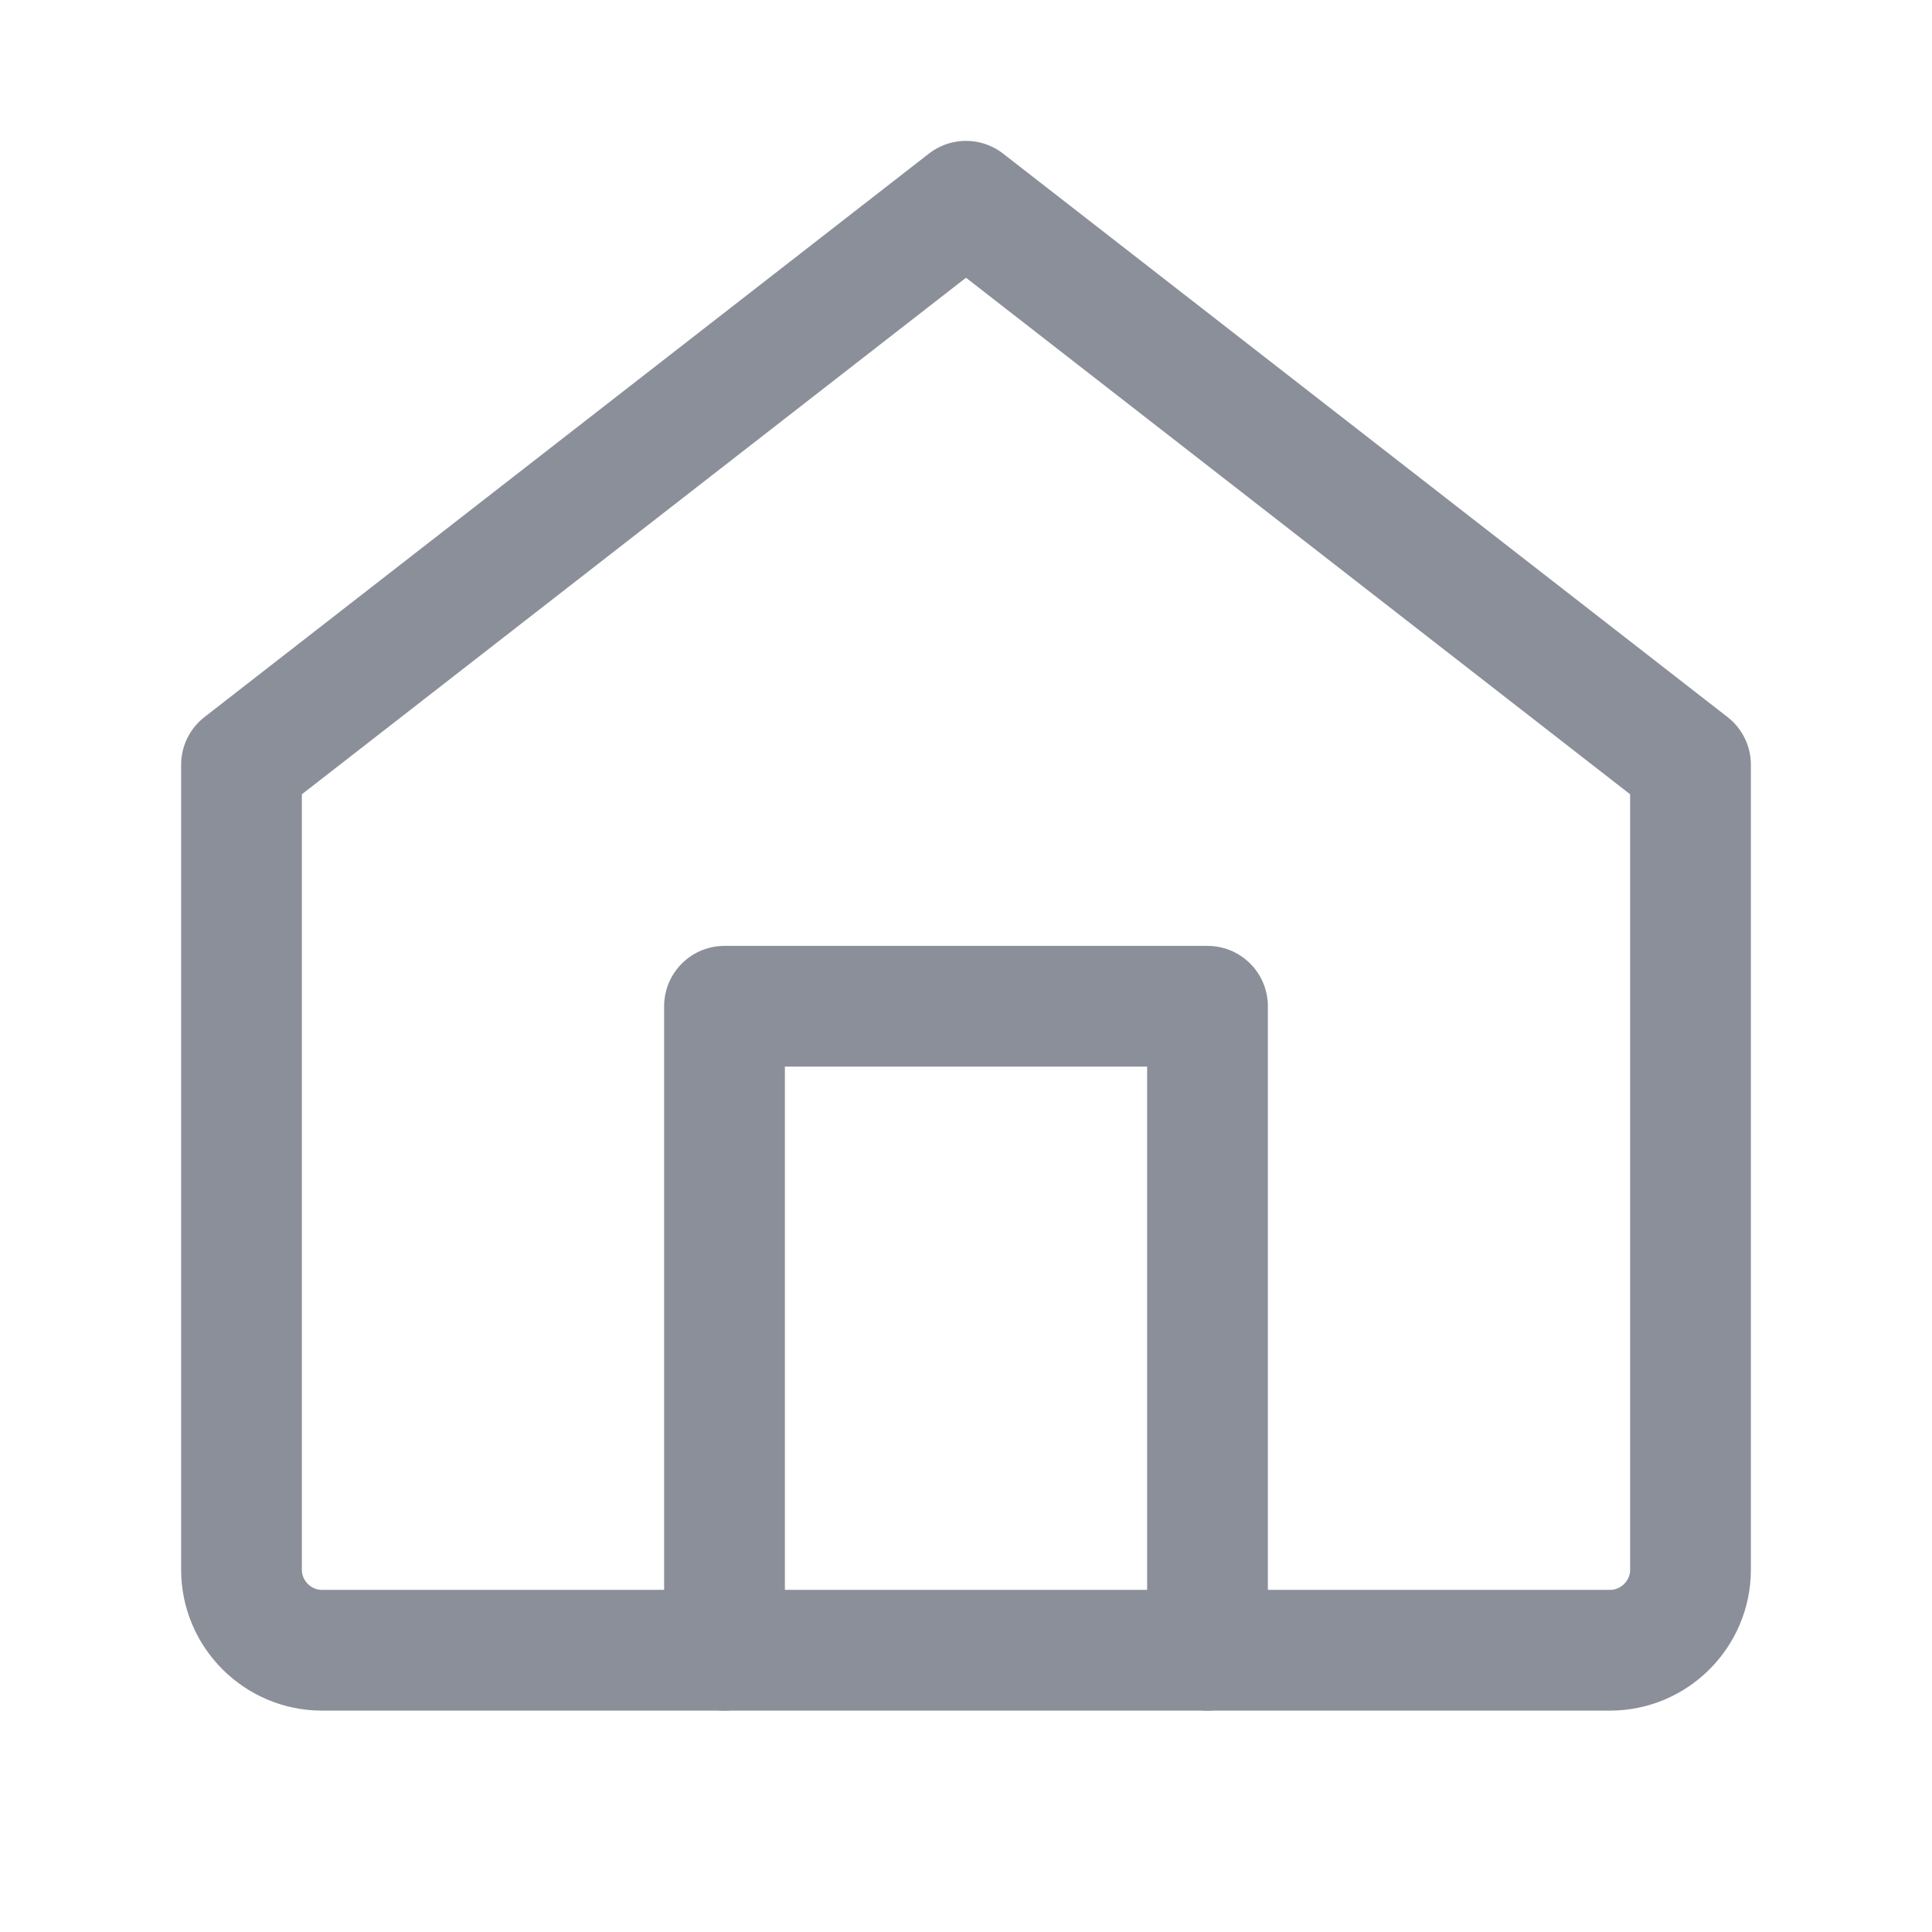
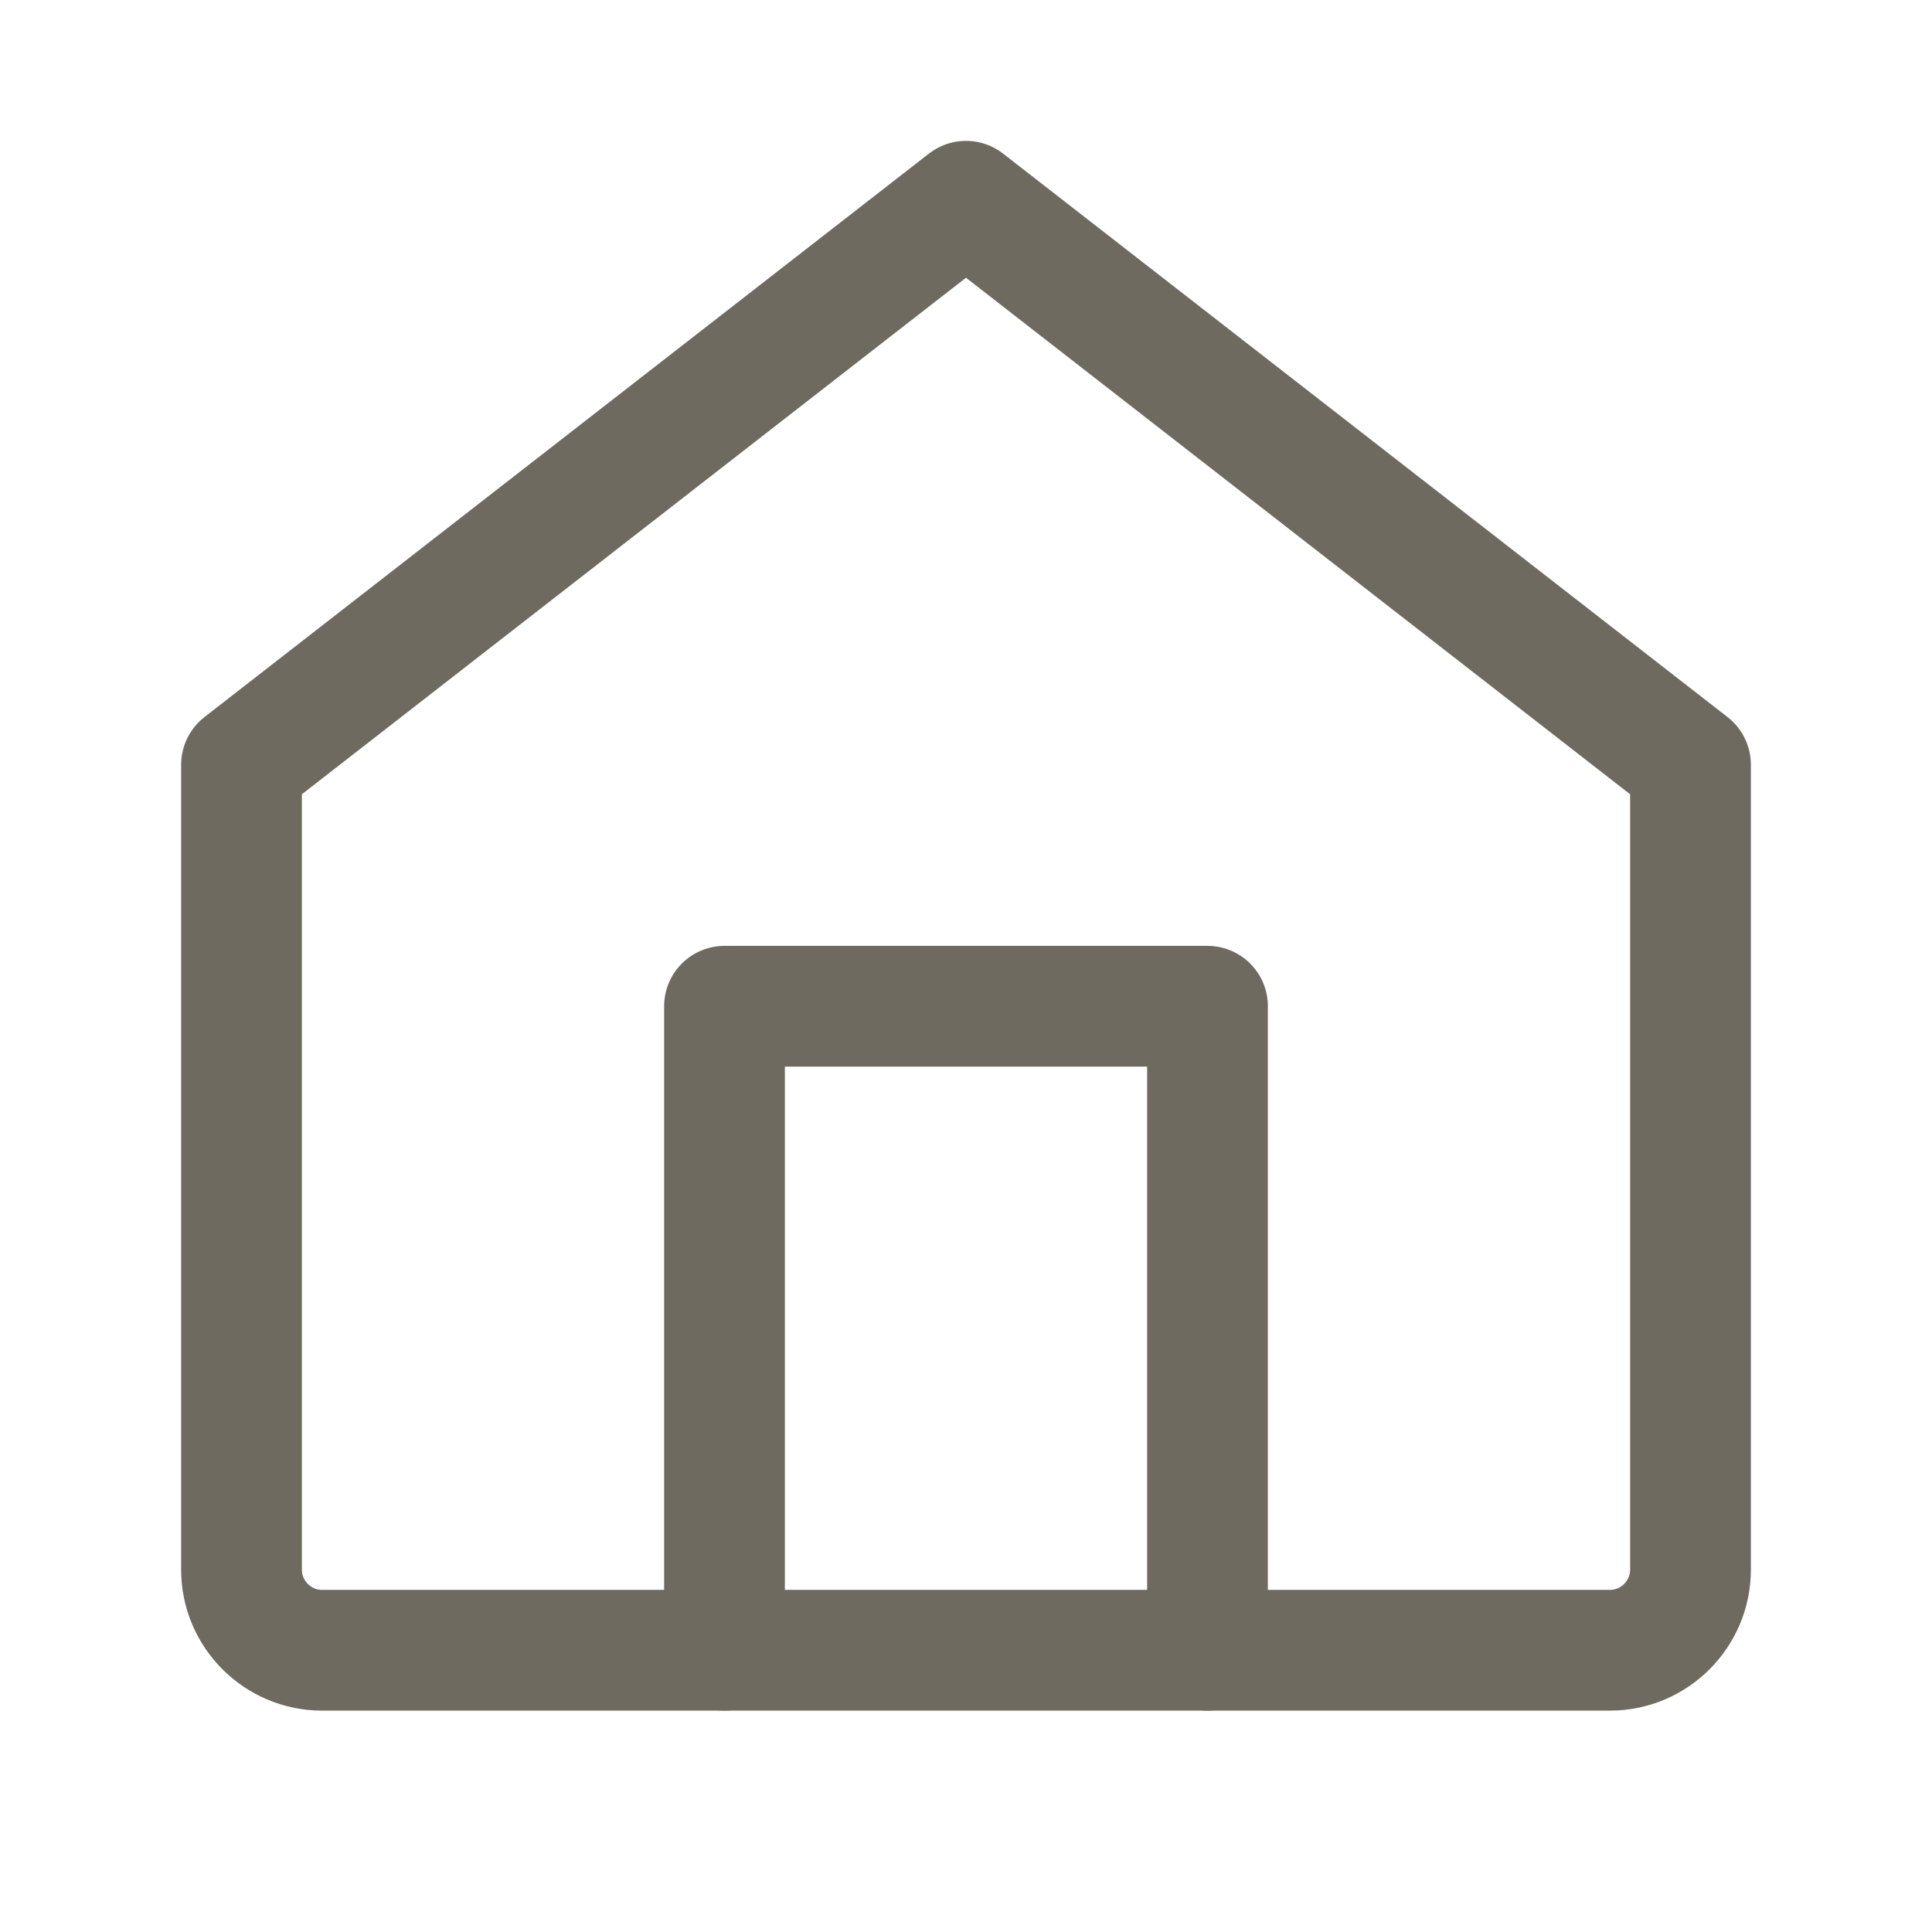
<svg xmlns="http://www.w3.org/2000/svg" viewBox="0 0 48 48" fill="none">
-   <path d="M6 19L24 5L42 19V39C42 40.1 41.1 41 40 41H8C6.9 41 6 40.1 6 39V19Z" stroke="#8A8F99" stroke-width="3" stroke-linecap="round" stroke-linejoin="round" />
-   <path d="M18 41V25H30V41" stroke="#8A8F99" stroke-width="3" stroke-linecap="round" stroke-linejoin="round" />
+   <path d="M6 19L24 5L42 19V39C42 40.1 41.1 41 40 41H8C6.9 41 6 40.1 6 39V19Z" stroke="#6F6A5F" stroke-width="3" stroke-linecap="round" stroke-linejoin="round" />
+   <path d="M18 41V25H30V41" stroke="#6F6A5F" stroke-width="3" stroke-linecap="round" stroke-linejoin="round" />
</svg>
